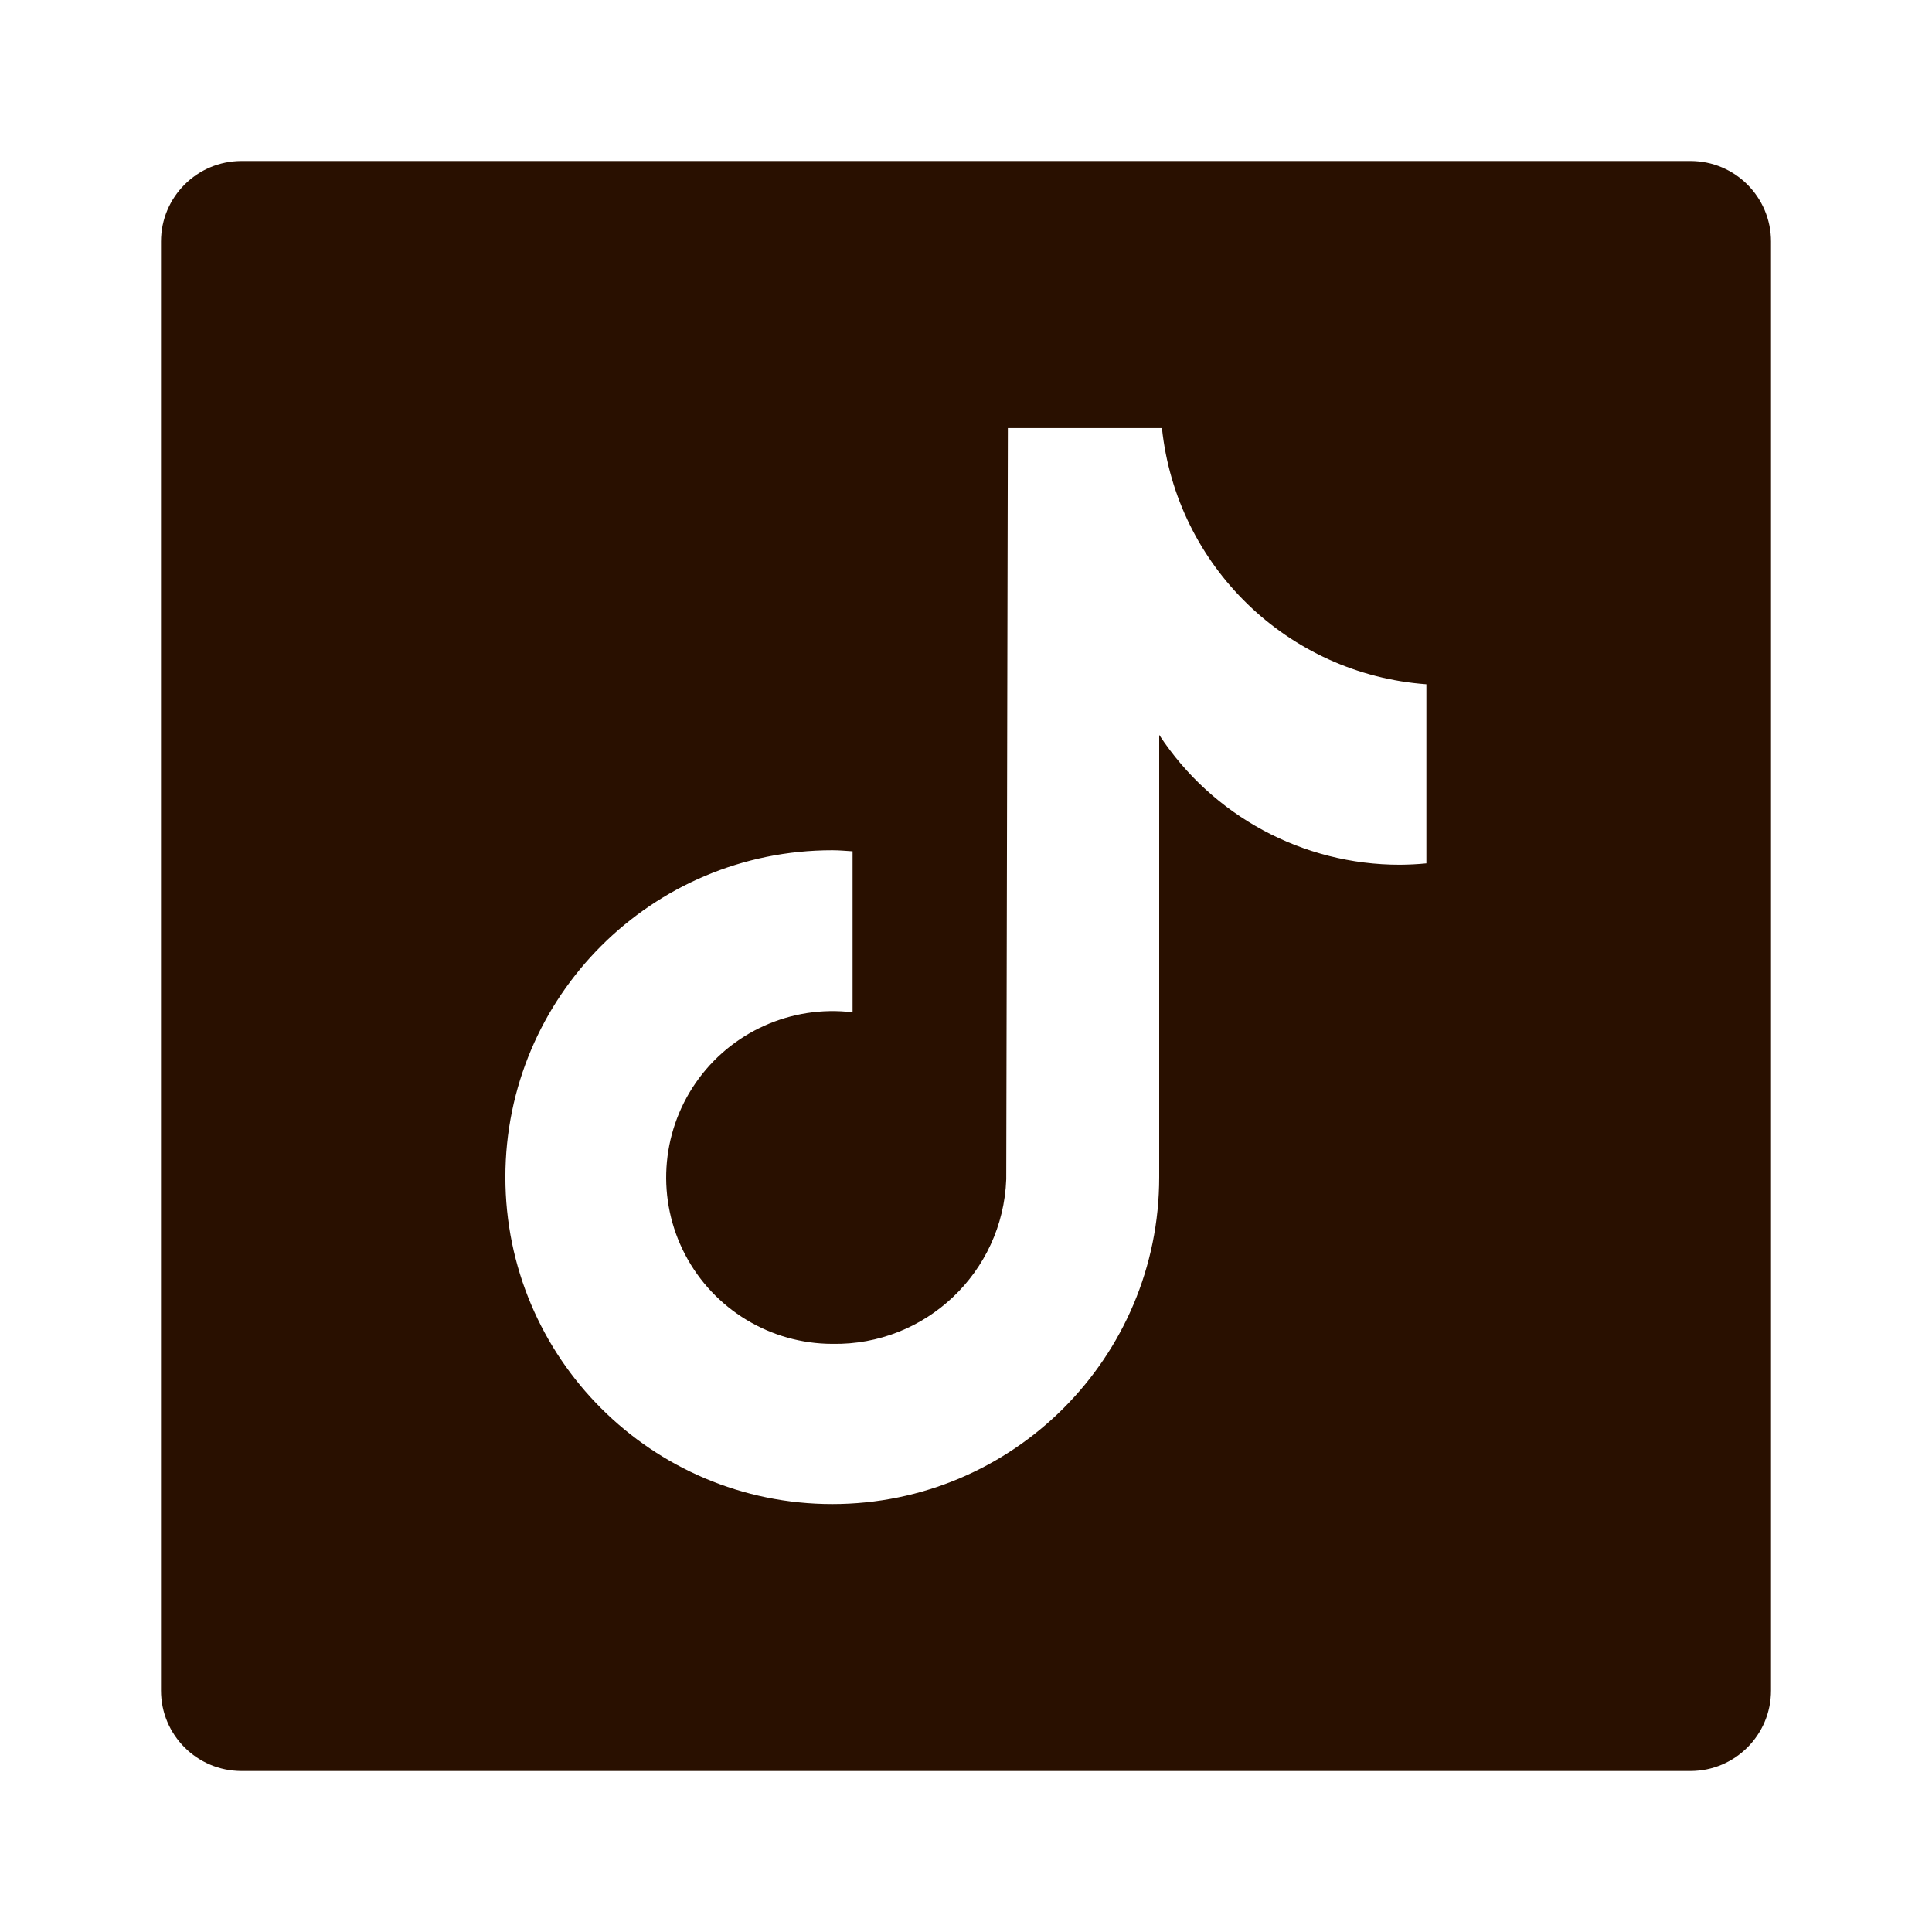
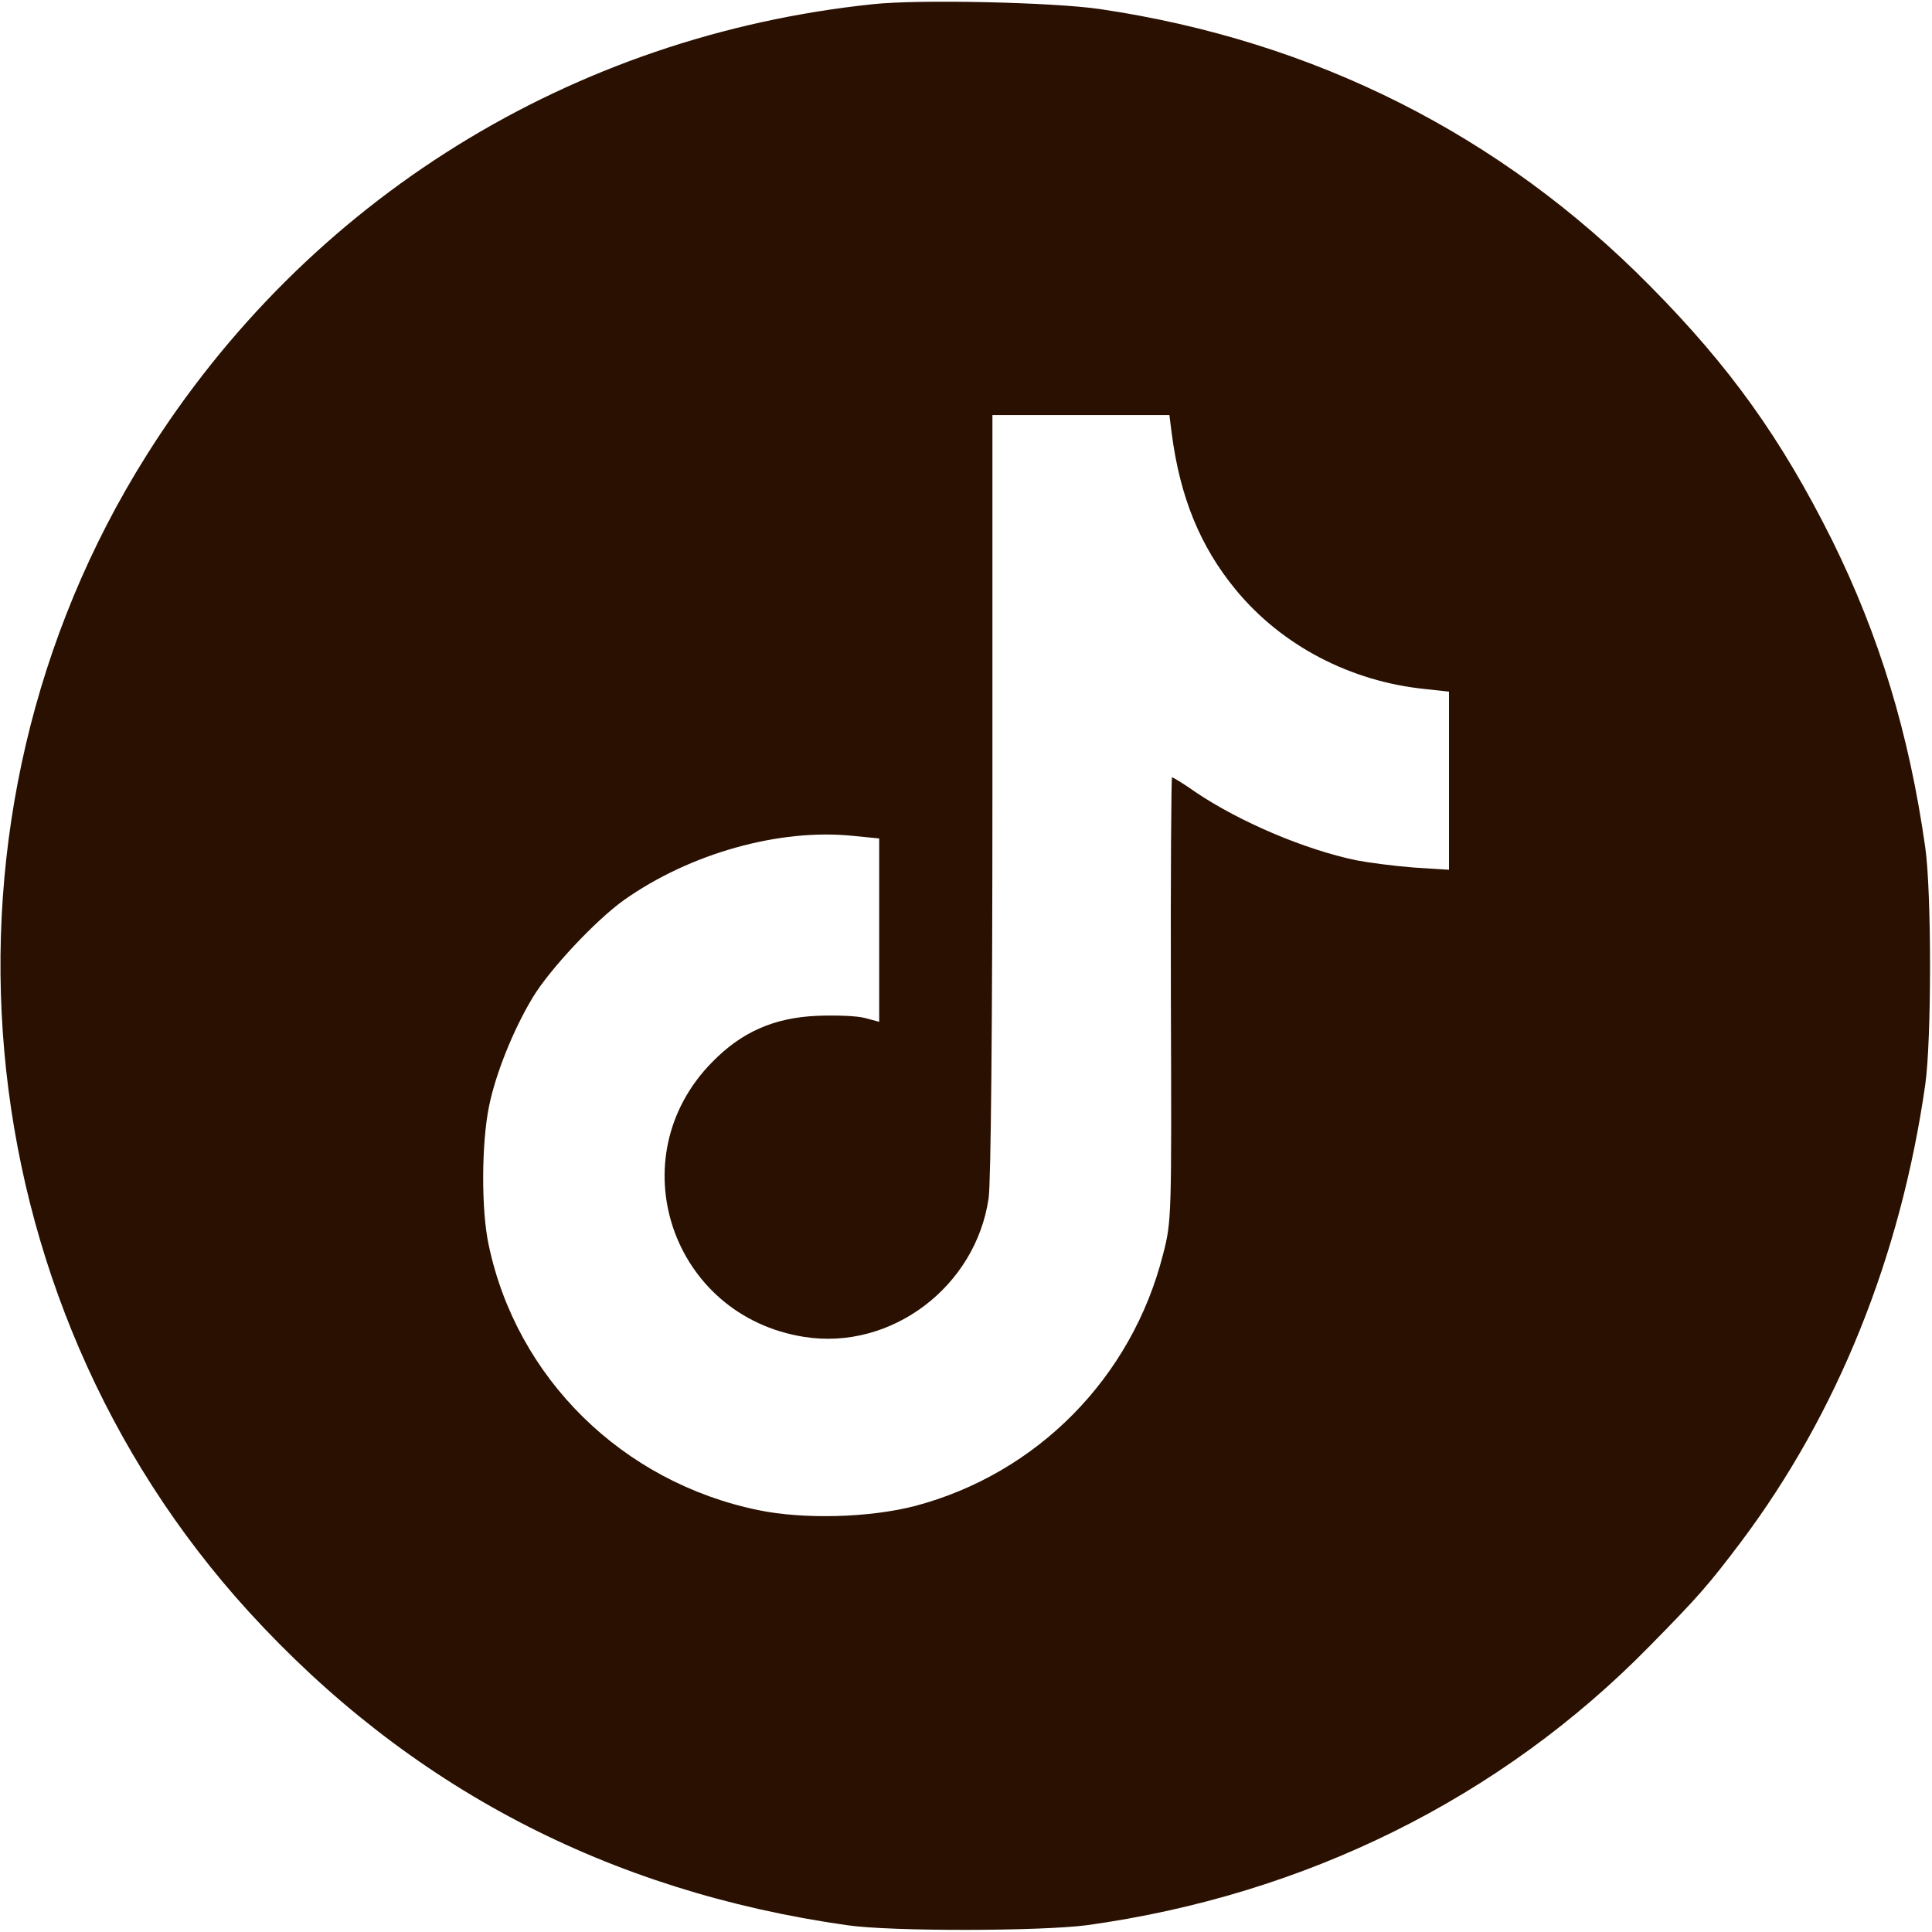
- <svg xmlns="http://www.w3.org/2000/svg" fill="#291000" width="800px" height="800px" viewBox="0 0 24 24">
-   <g id="SVGRepo_bgCarrier" stroke-width="0" />
-   <g id="SVGRepo_tracerCarrier" stroke-linecap="round" stroke-linejoin="round" />
-   <g id="SVGRepo_iconCarrier">
-     <path d="M21,2H3A1,1,0,0,0,2,3V21a1,1,0,0,0,1,1H21a1,1,0,0,0,1-1V3A1,1,0,0,0,21,2Zm-3.281,8.725h0c-.109.011-.219.016-.328.017A3.571,3.571,0,0,1,14.4,9.129v5.493a4.061,4.061,0,1,1-4.06-4.06c.085,0,.167.008.251.013v2a2.067,2.067,0,1,0-.251,4.119A2.123,2.123,0,0,0,12.5,14.649l.02-9.331h1.914A3.564,3.564,0,0,0,17.719,8.5Z" />
-   </g>
+ <svg xmlns="http://www.w3.org/2000/svg" width="43" height="43" viewBox="0 0 43 43" fill="none">
+   <path d="M19.442 0.092C12.724 0.79 6.836 4.443 3.259 10.137C-1.814 18.2 -0.865 28.857 5.543 35.878C9.095 39.767 13.53 42.093 18.855 42.849C19.846 42.992 23.146 42.983 24.188 42.849C29.05 42.177 33.401 40.019 36.71 36.642C37.801 35.534 38.028 35.273 38.75 34.316C40.9 31.452 42.303 27.959 42.849 24.146C42.992 23.155 42.992 19.846 42.849 18.855C42.488 16.31 41.824 14.143 40.774 12.018C39.649 9.767 38.507 8.163 36.718 6.358C33.401 2.998 29.252 0.907 24.481 0.202C23.448 0.05 20.467 -0.017 19.442 0.092ZM26.077 9.633C26.262 11.069 26.715 12.169 27.505 13.127C28.529 14.37 30.058 15.168 31.721 15.336L32.25 15.394V17.377V19.358L31.46 19.308C31.024 19.274 30.453 19.199 30.192 19.148C29.05 18.913 27.589 18.292 26.606 17.628C26.346 17.444 26.111 17.301 26.085 17.301C26.069 17.301 26.052 19.518 26.06 22.231C26.077 27.119 26.077 27.177 25.884 27.925C25.187 30.663 23.087 32.796 20.366 33.518C19.358 33.779 17.897 33.821 16.881 33.611C13.849 32.989 11.498 30.671 10.876 27.706C10.708 26.934 10.716 25.439 10.884 24.624C11.027 23.91 11.422 22.919 11.859 22.197C12.228 21.584 13.253 20.484 13.891 20.03C15.352 18.997 17.343 18.435 18.98 18.603L19.568 18.661V20.702V22.743L19.258 22.659C19.081 22.609 18.602 22.592 18.183 22.609C17.225 22.651 16.503 22.97 15.848 23.642C13.757 25.767 14.941 29.294 17.905 29.756C19.837 30.058 21.718 28.639 22.004 26.665C22.054 26.312 22.088 22.76 22.088 17.654V9.238H24.053H26.027L26.077 9.633Z" fill="#291000" />
</svg>
